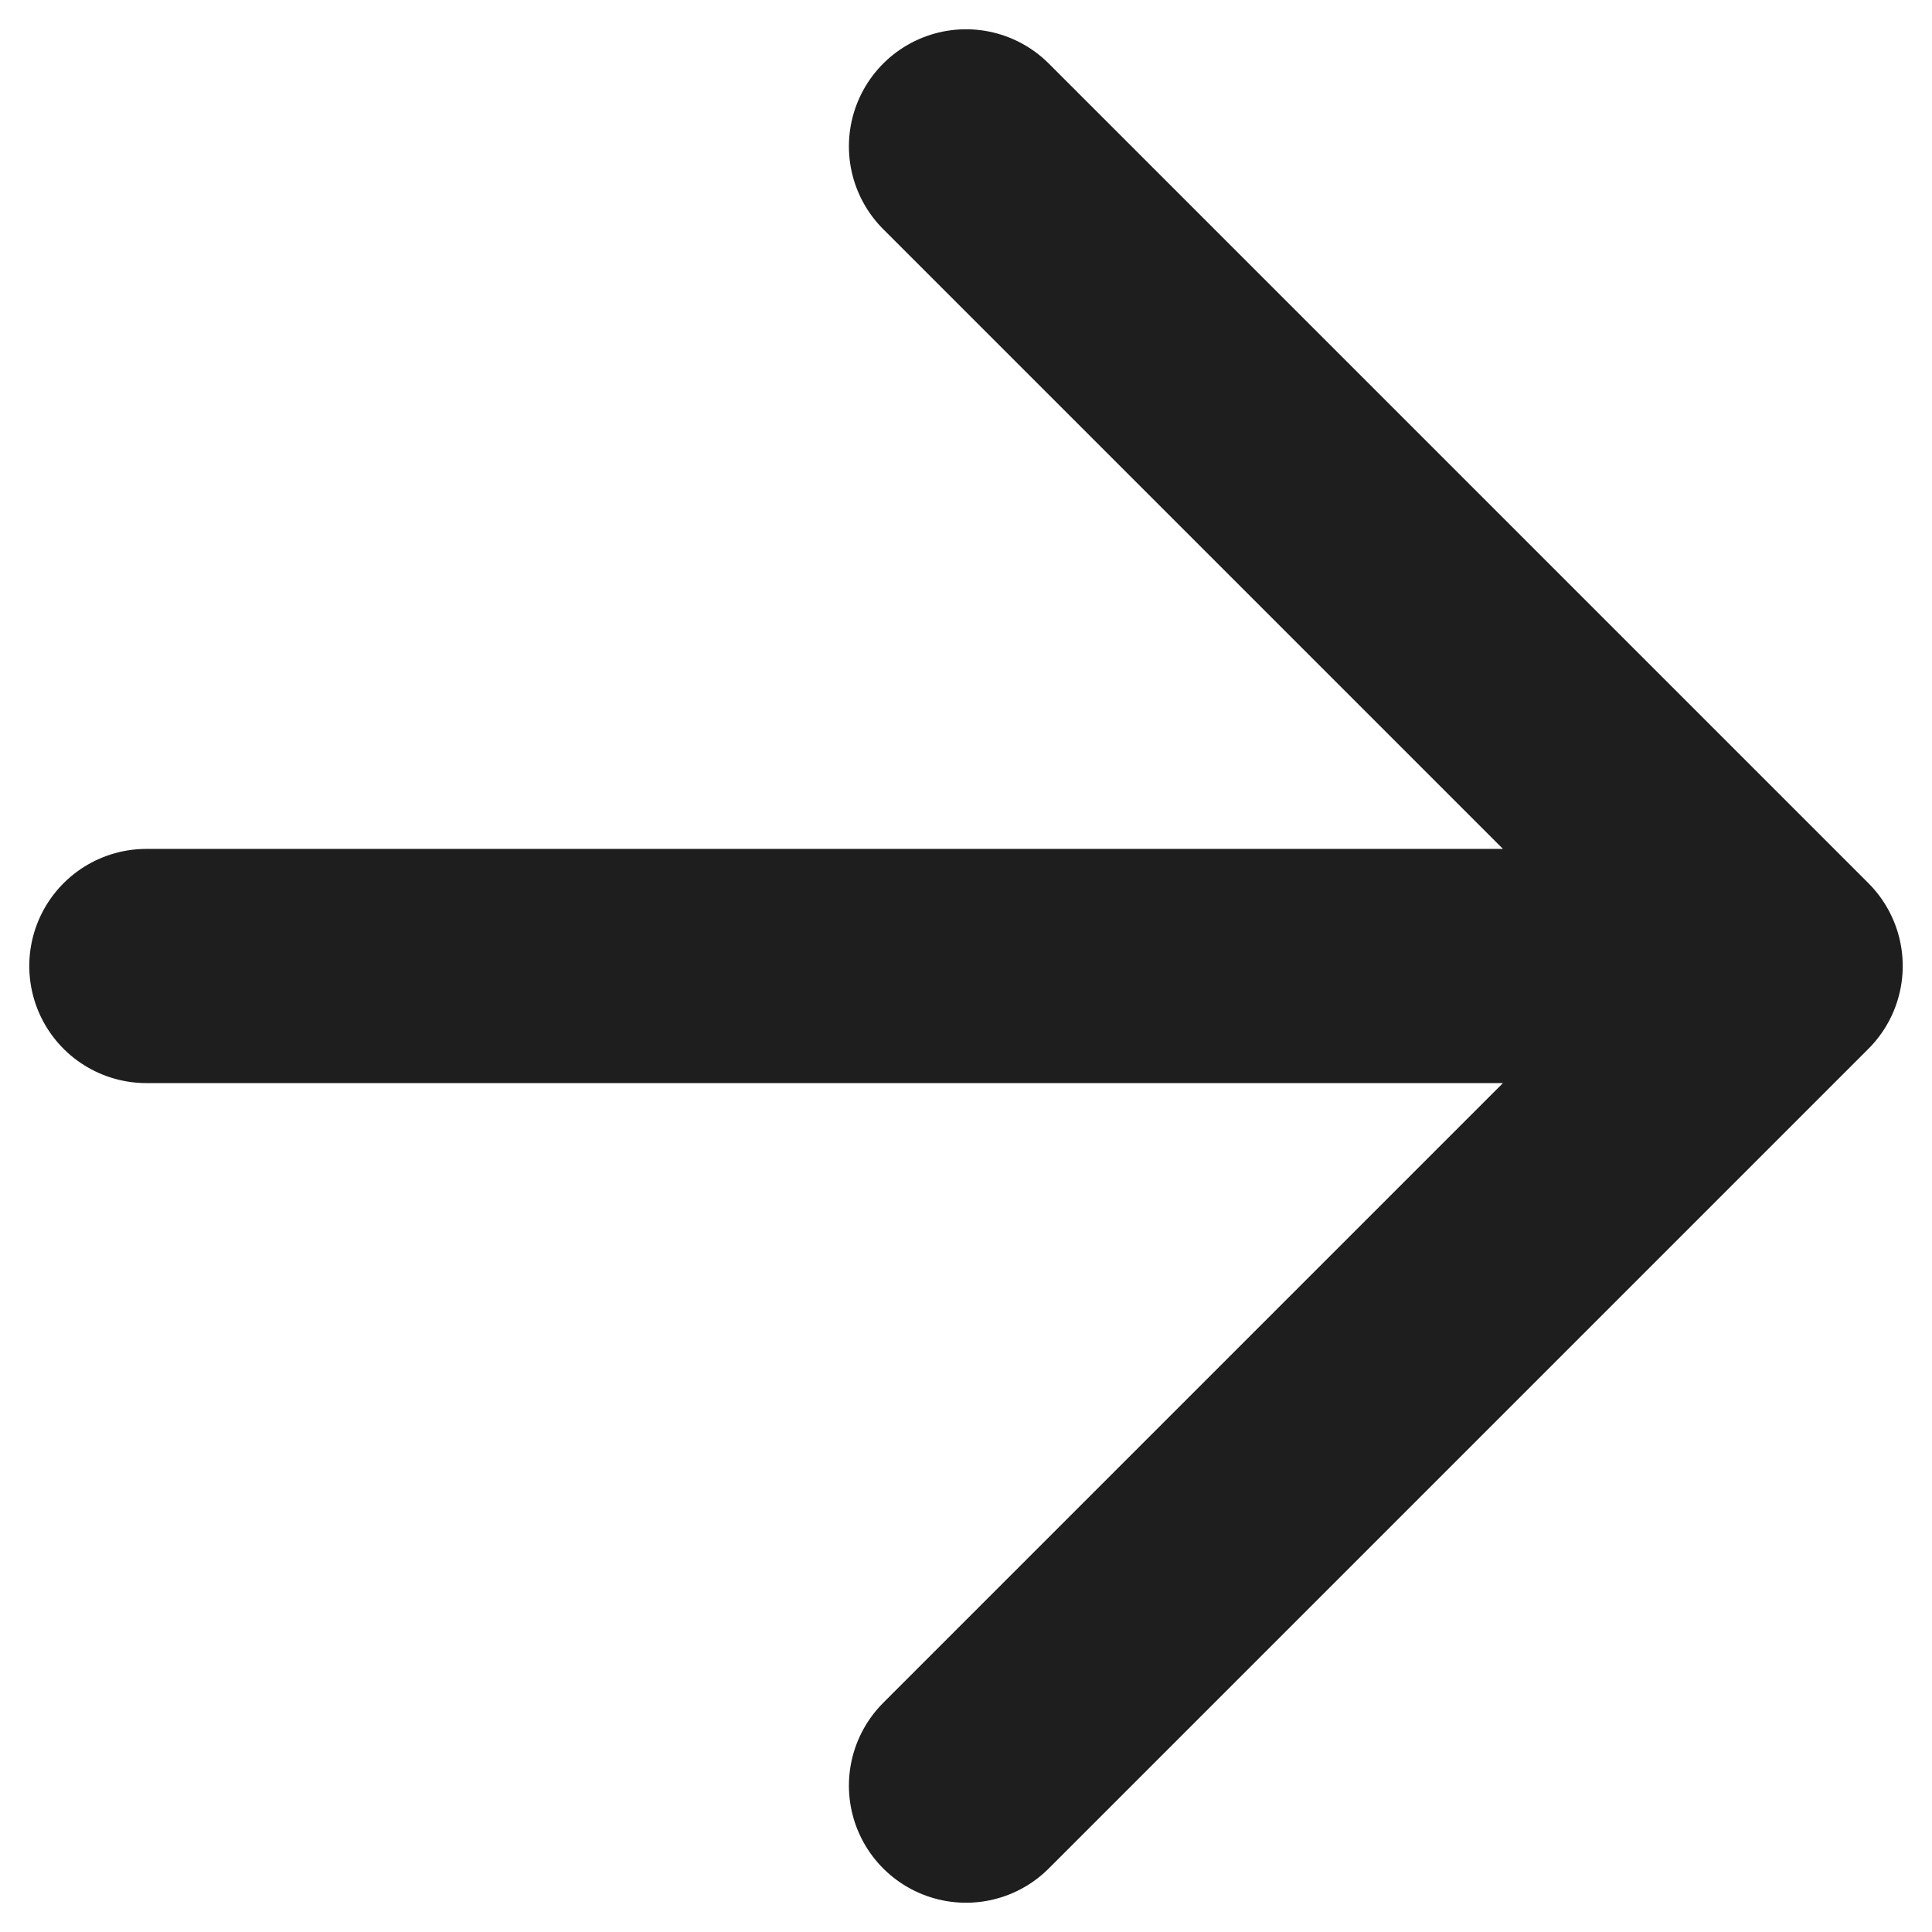
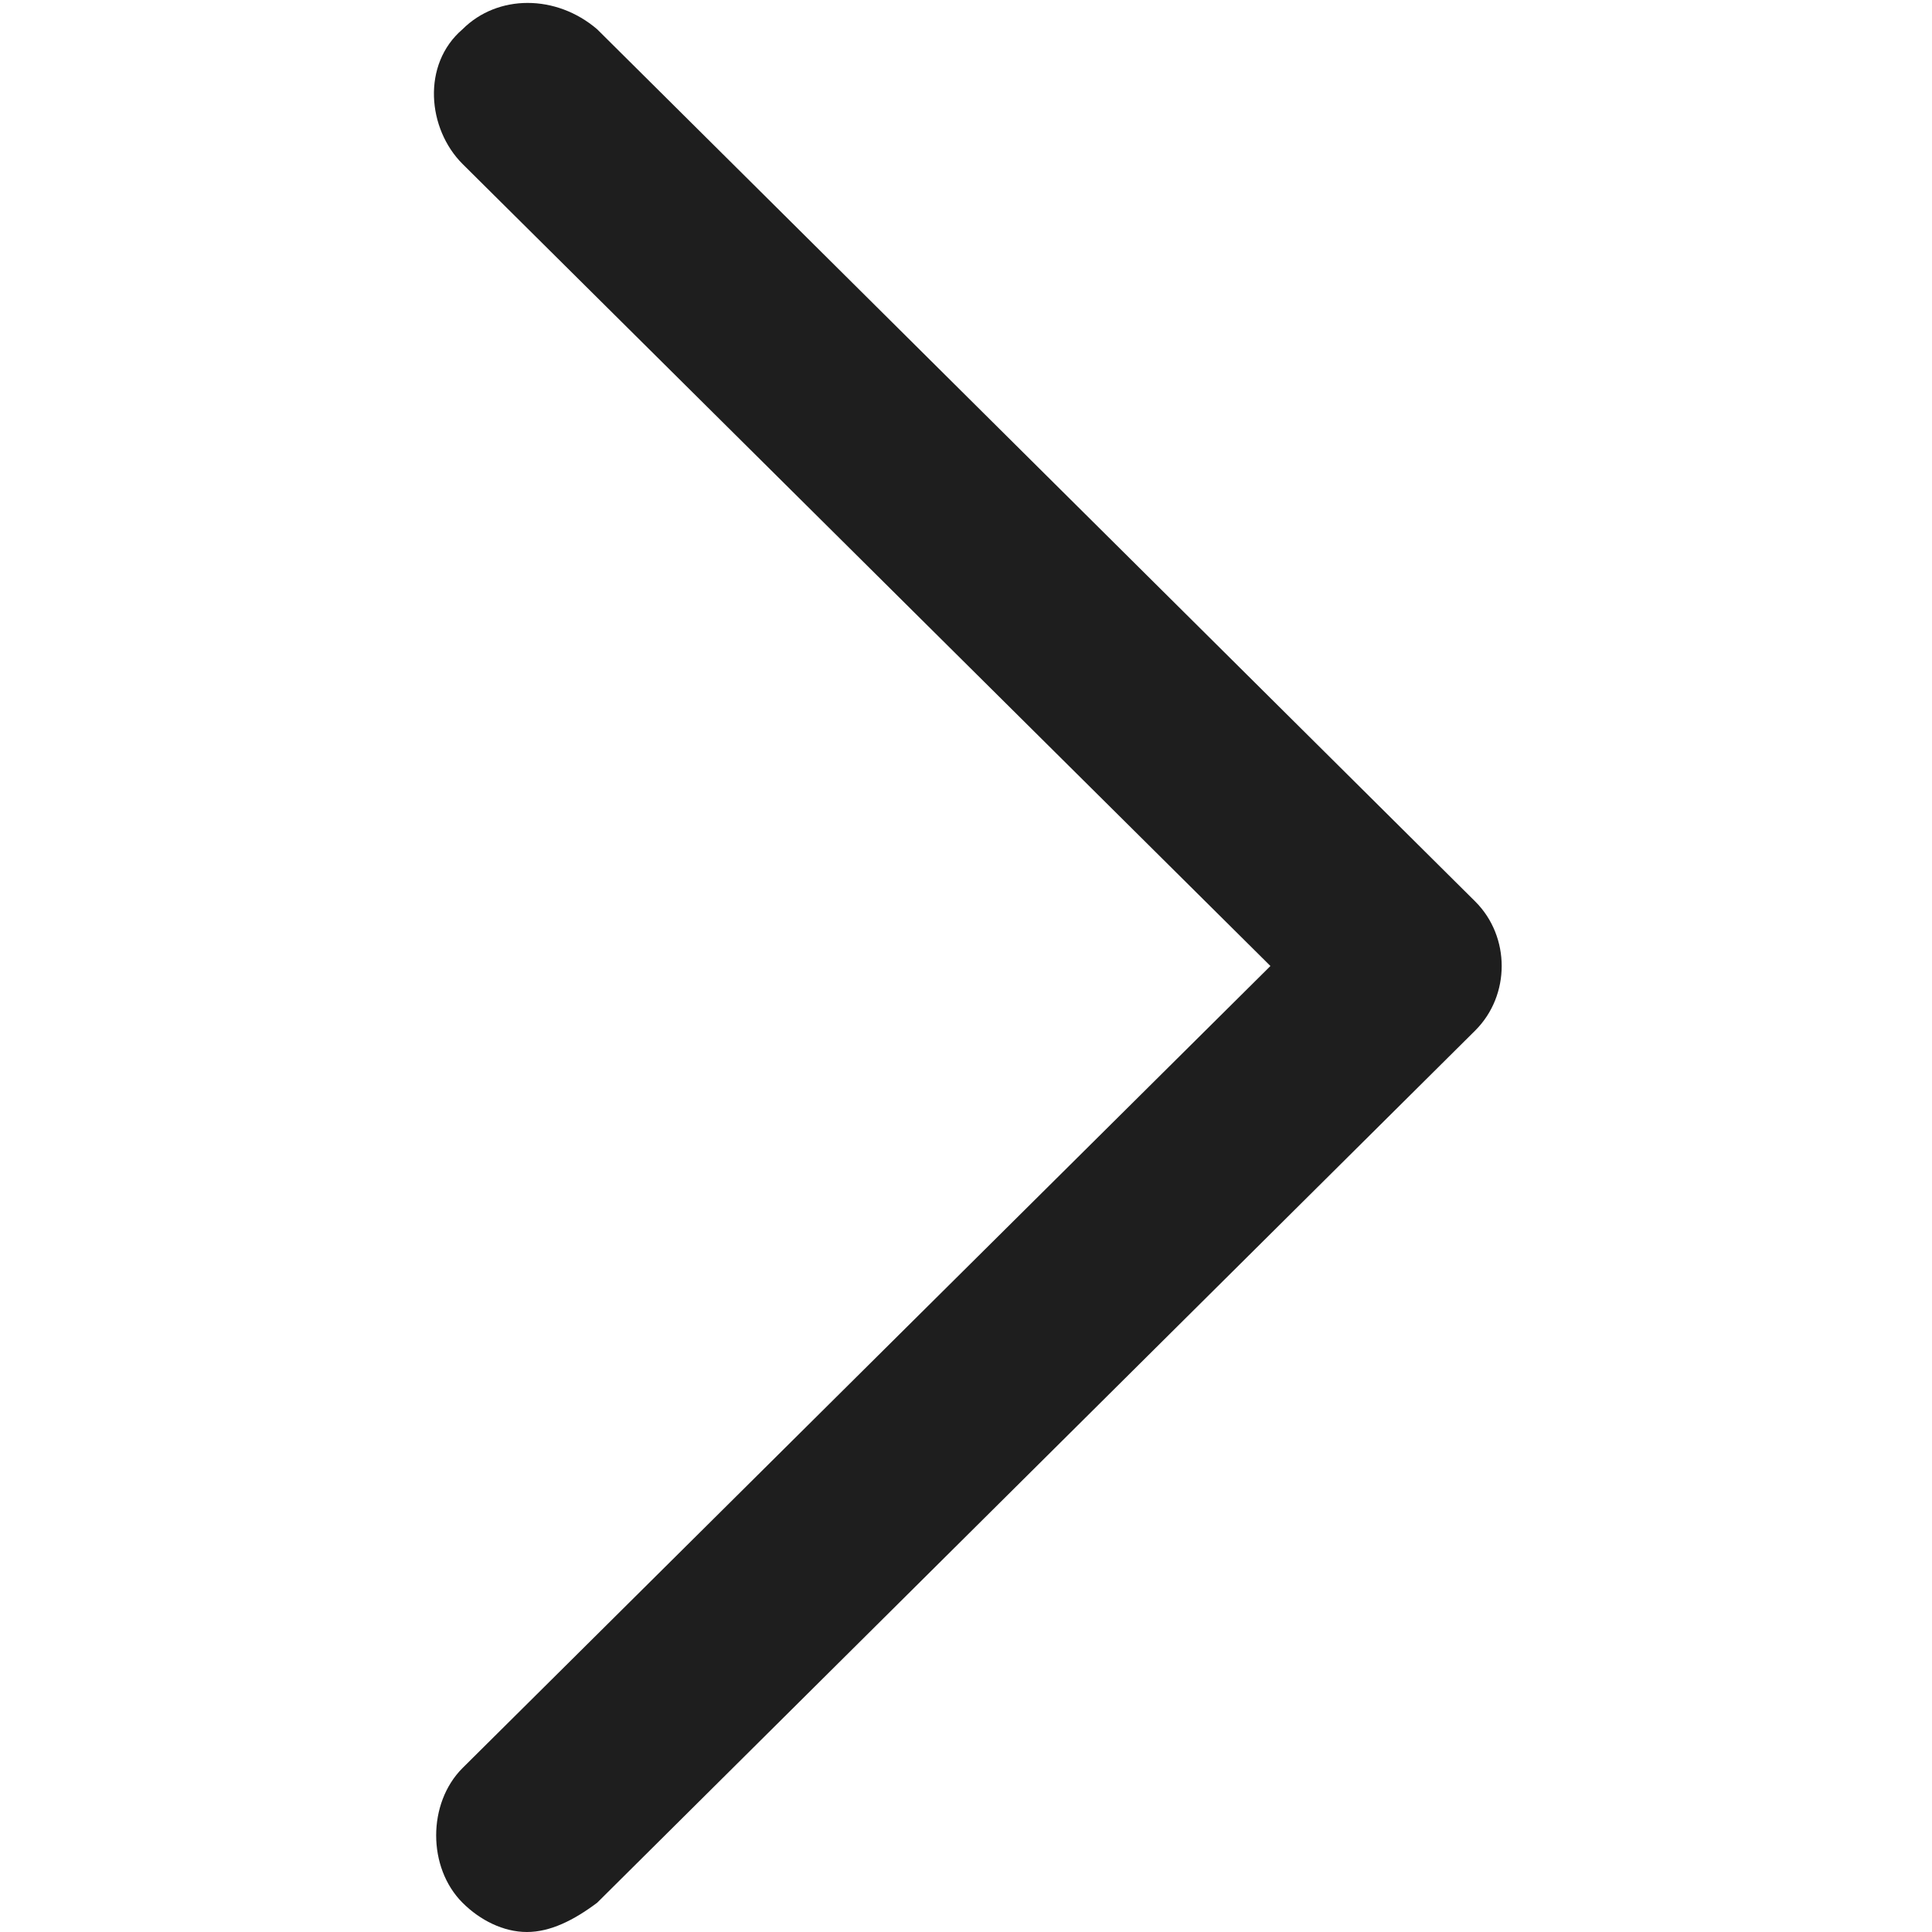
<svg xmlns="http://www.w3.org/2000/svg" version="1.1" id="Layer_1" x="0px" y="0px" viewBox="0 0 33 33" style="enable-background:new 0 0 33 33;" xml:space="preserve">
  <style type="text/css">
- 	.st0{fill:none;stroke:#1E1E1E;stroke-width:4;stroke-linecap:round;stroke-linejoin:round;}
+ 	.st0{fill:#1E1E1E;}
</style>
-   <path class="st0" d="M2.5,16.5h28 M30.5,16.5l-14-14 M30.5,16.5l-14,14" />
+   <g>
+     <path class="st0" d="M9,33c-0.4,0-0.8-0.2-1.1-0.5c-0.6-0.6-0.6-1.7,0-2.3l13.8-13.7L7.9,2.8c-0.6-0.6-0.7-1.7,0-2.3   c0.6-0.6,1.6-0.6,2.3,0l15,14.9c0.6,0.6,0.6,1.6,0,2.2l-15,14.9C9.8,32.8,9.4,33,9,33z" />
+   </g>
</svg>
